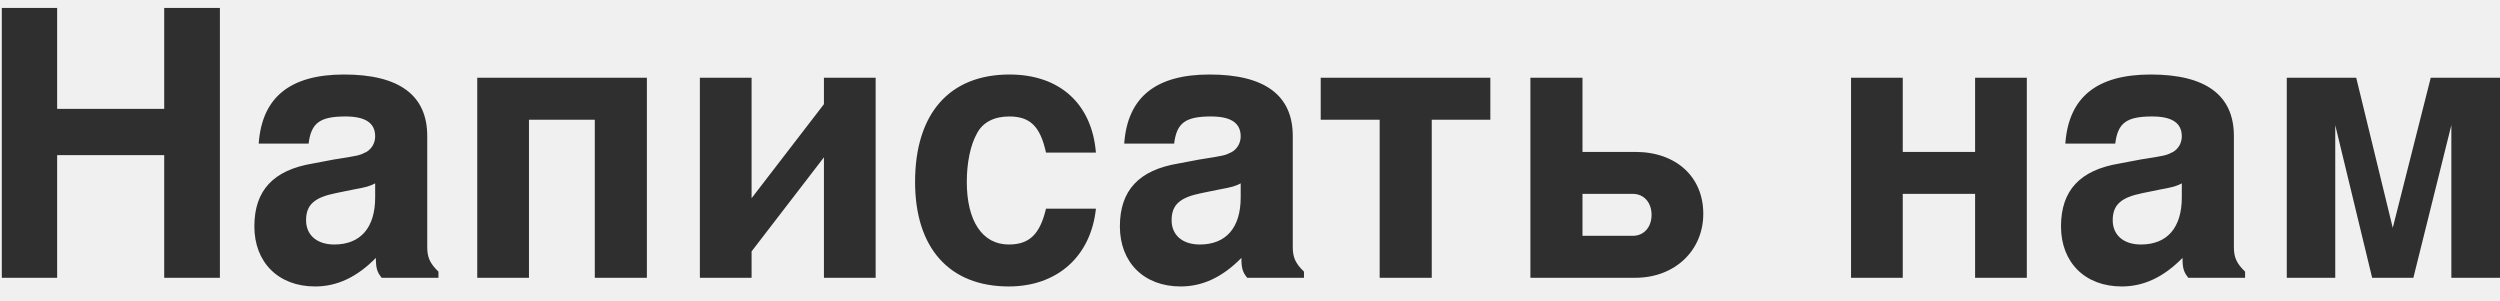
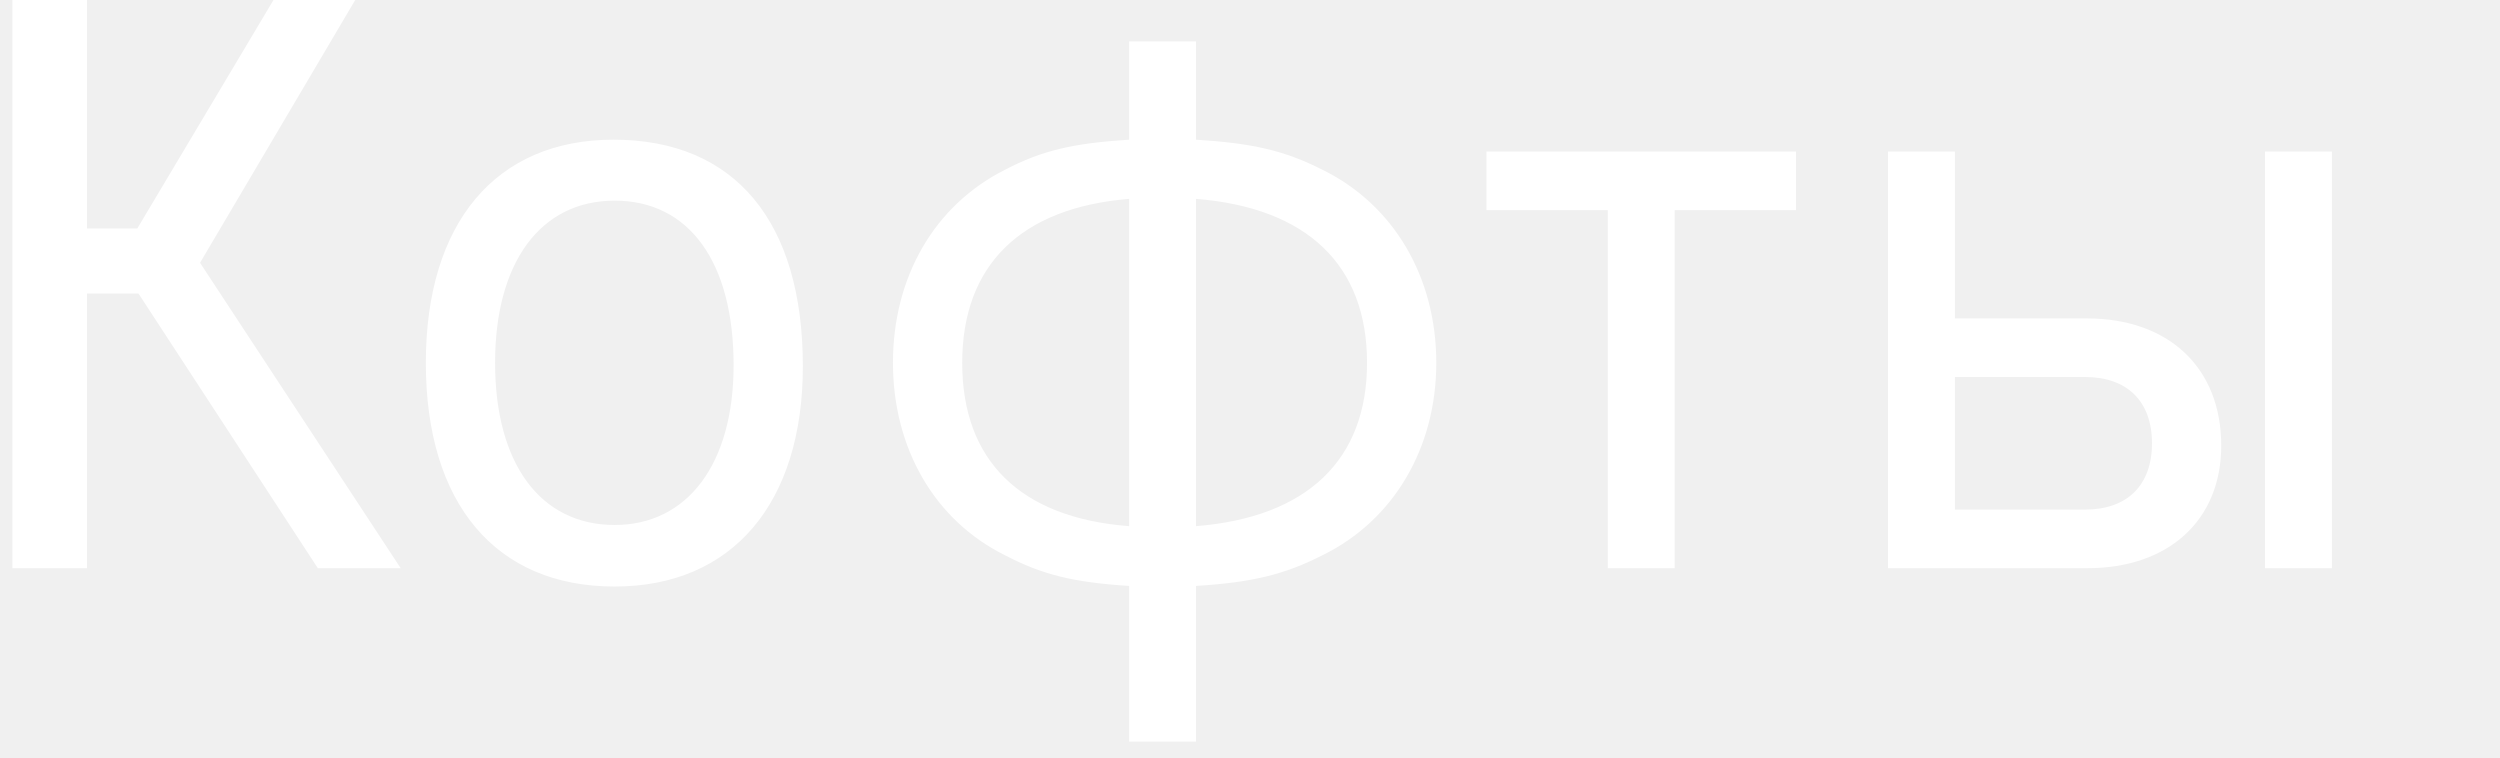
- <svg xmlns="http://www.w3.org/2000/svg" width="108" height="13" viewBox="0 0 108 13">
-   <text fill="#2F2F2F" fill-rule="evenodd" font-family="HelveticaNeue-Bold, Helvetica Neue" font-size="16" font-weight="bold" transform="translate(-404 -52)">
-     <tspan x="403" y="64">Написать нам </tspan>
+ <svg xmlns="http://www.w3.org/2000/svg" width="66" height="20" viewBox="0 0 66 20">
+   <text fill="#FFF" fill-rule="evenodd" font-family="HelveticaNeue, Helvetica Neue" font-size="21" transform="translate(-846 -454)">
+     <tspan x="845" y="469">Кофты</tspan>
  </text>
</svg>
